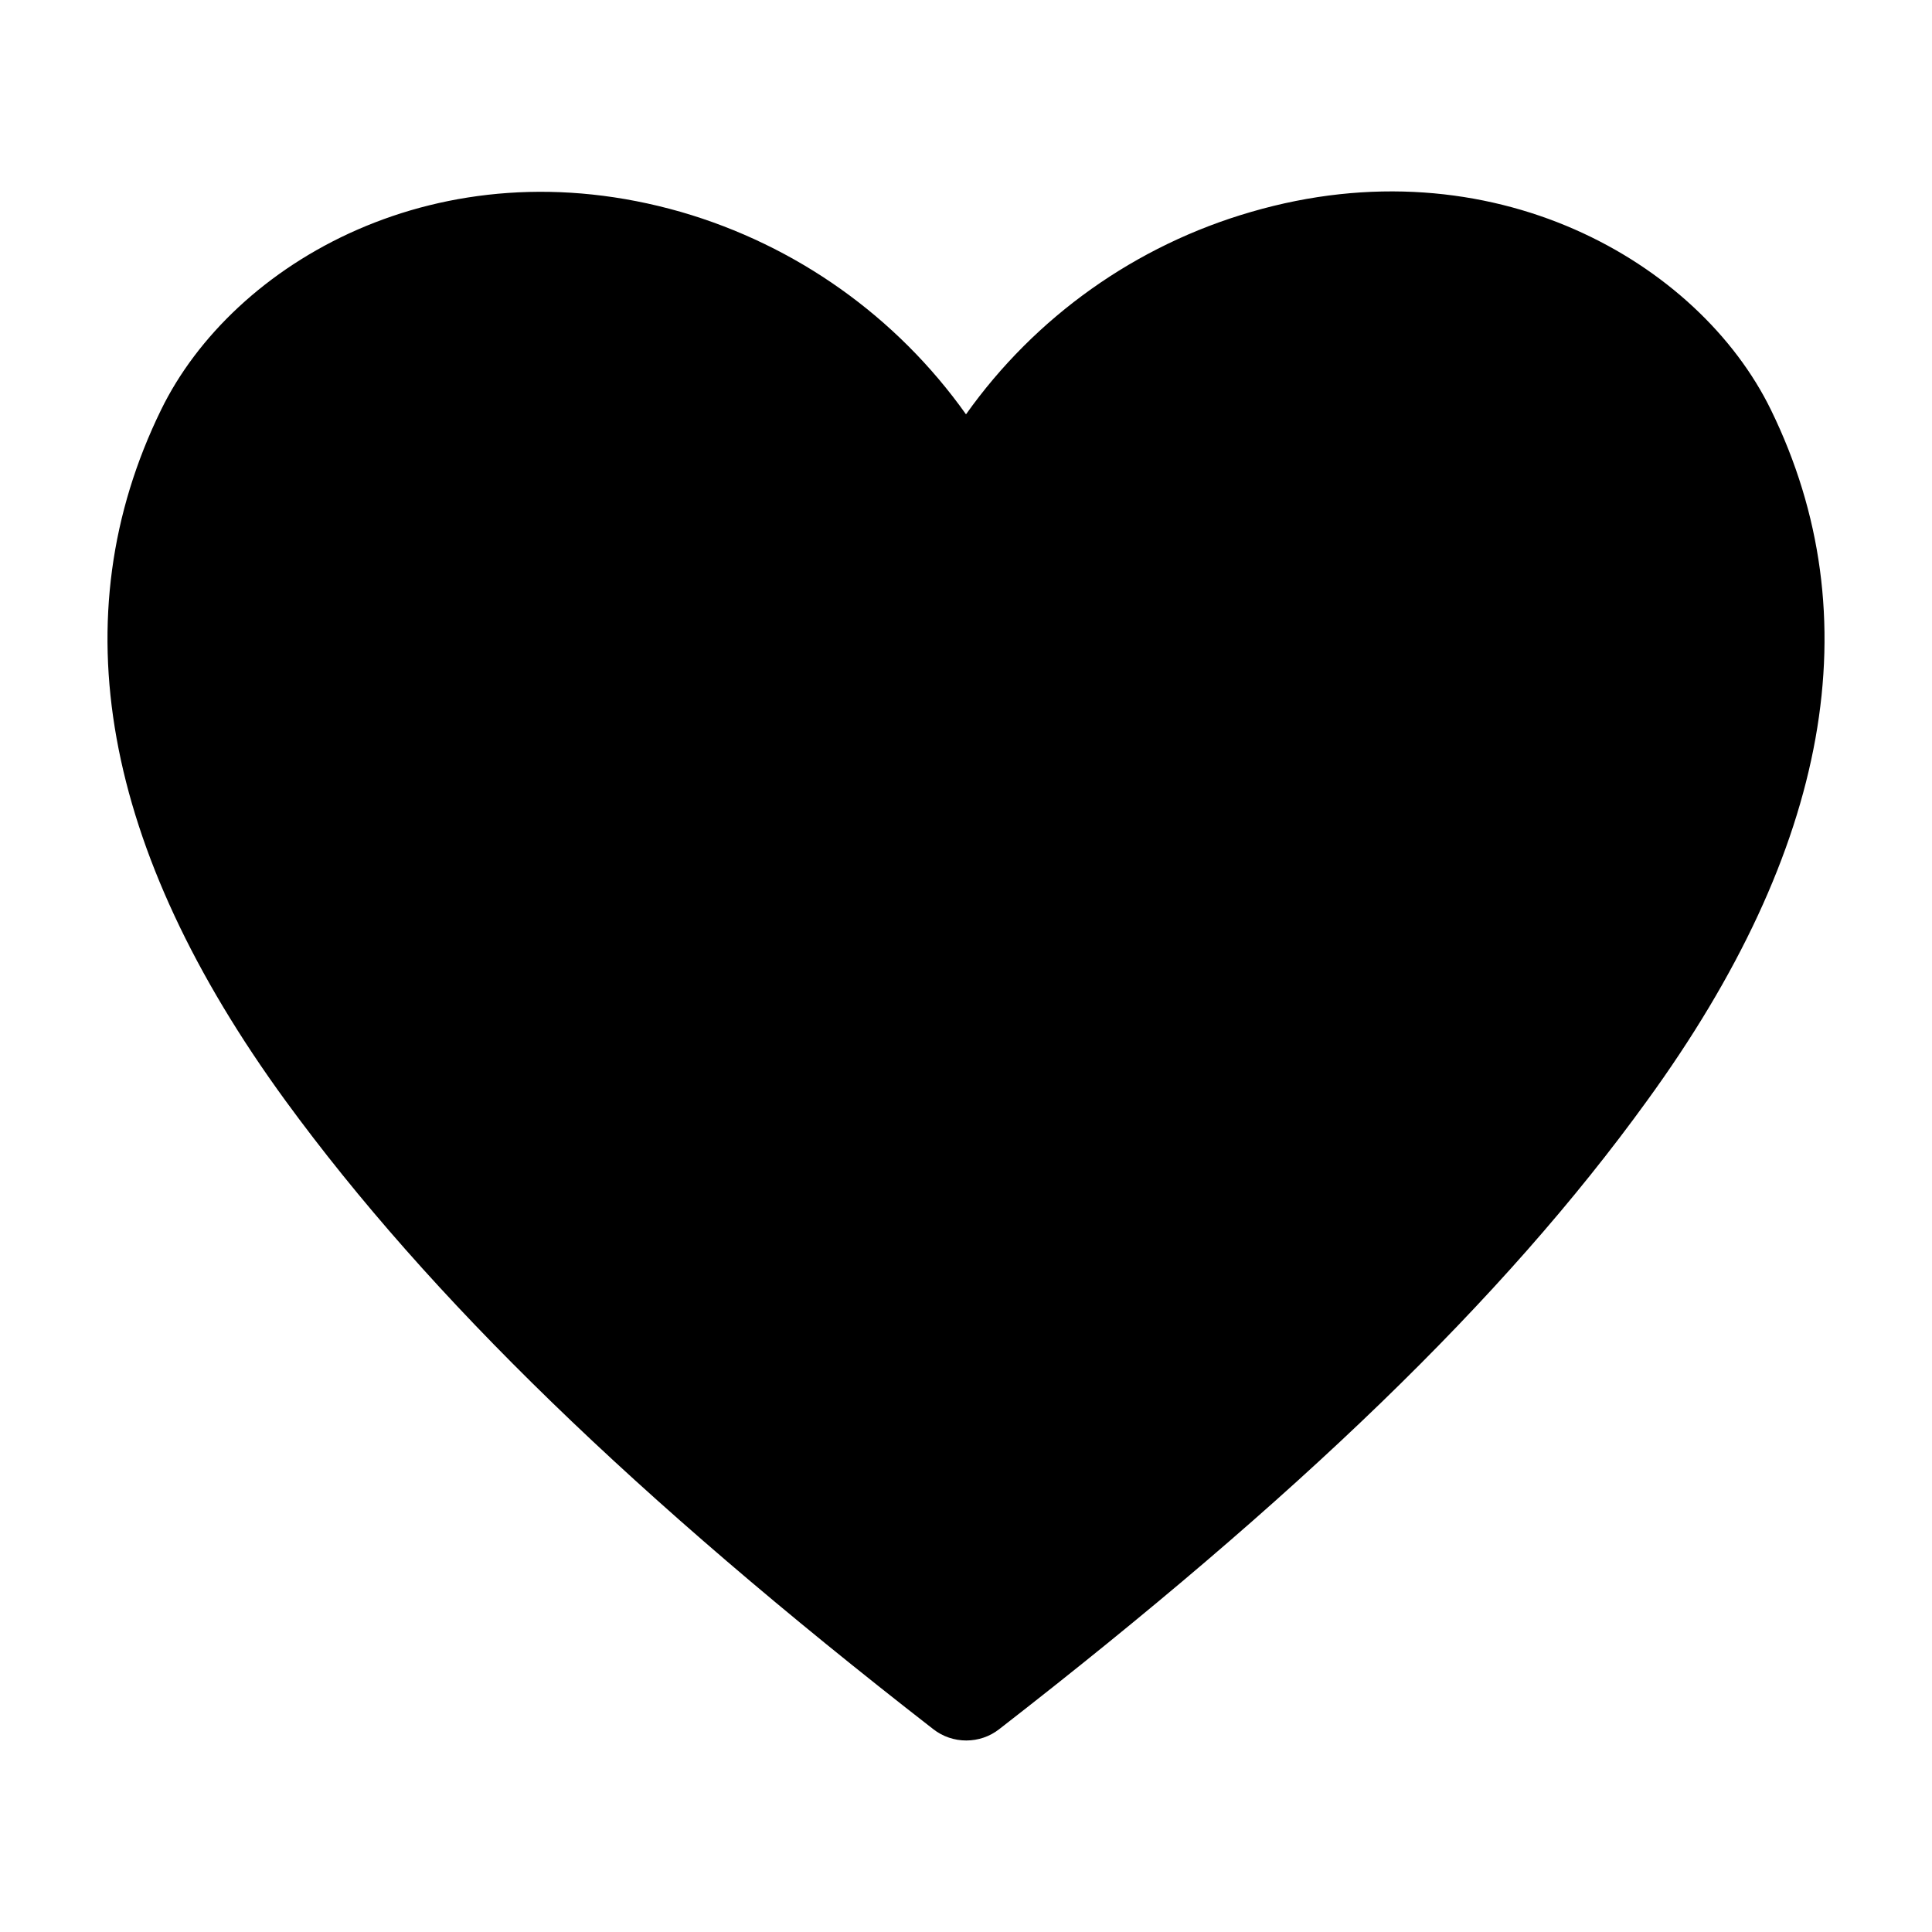
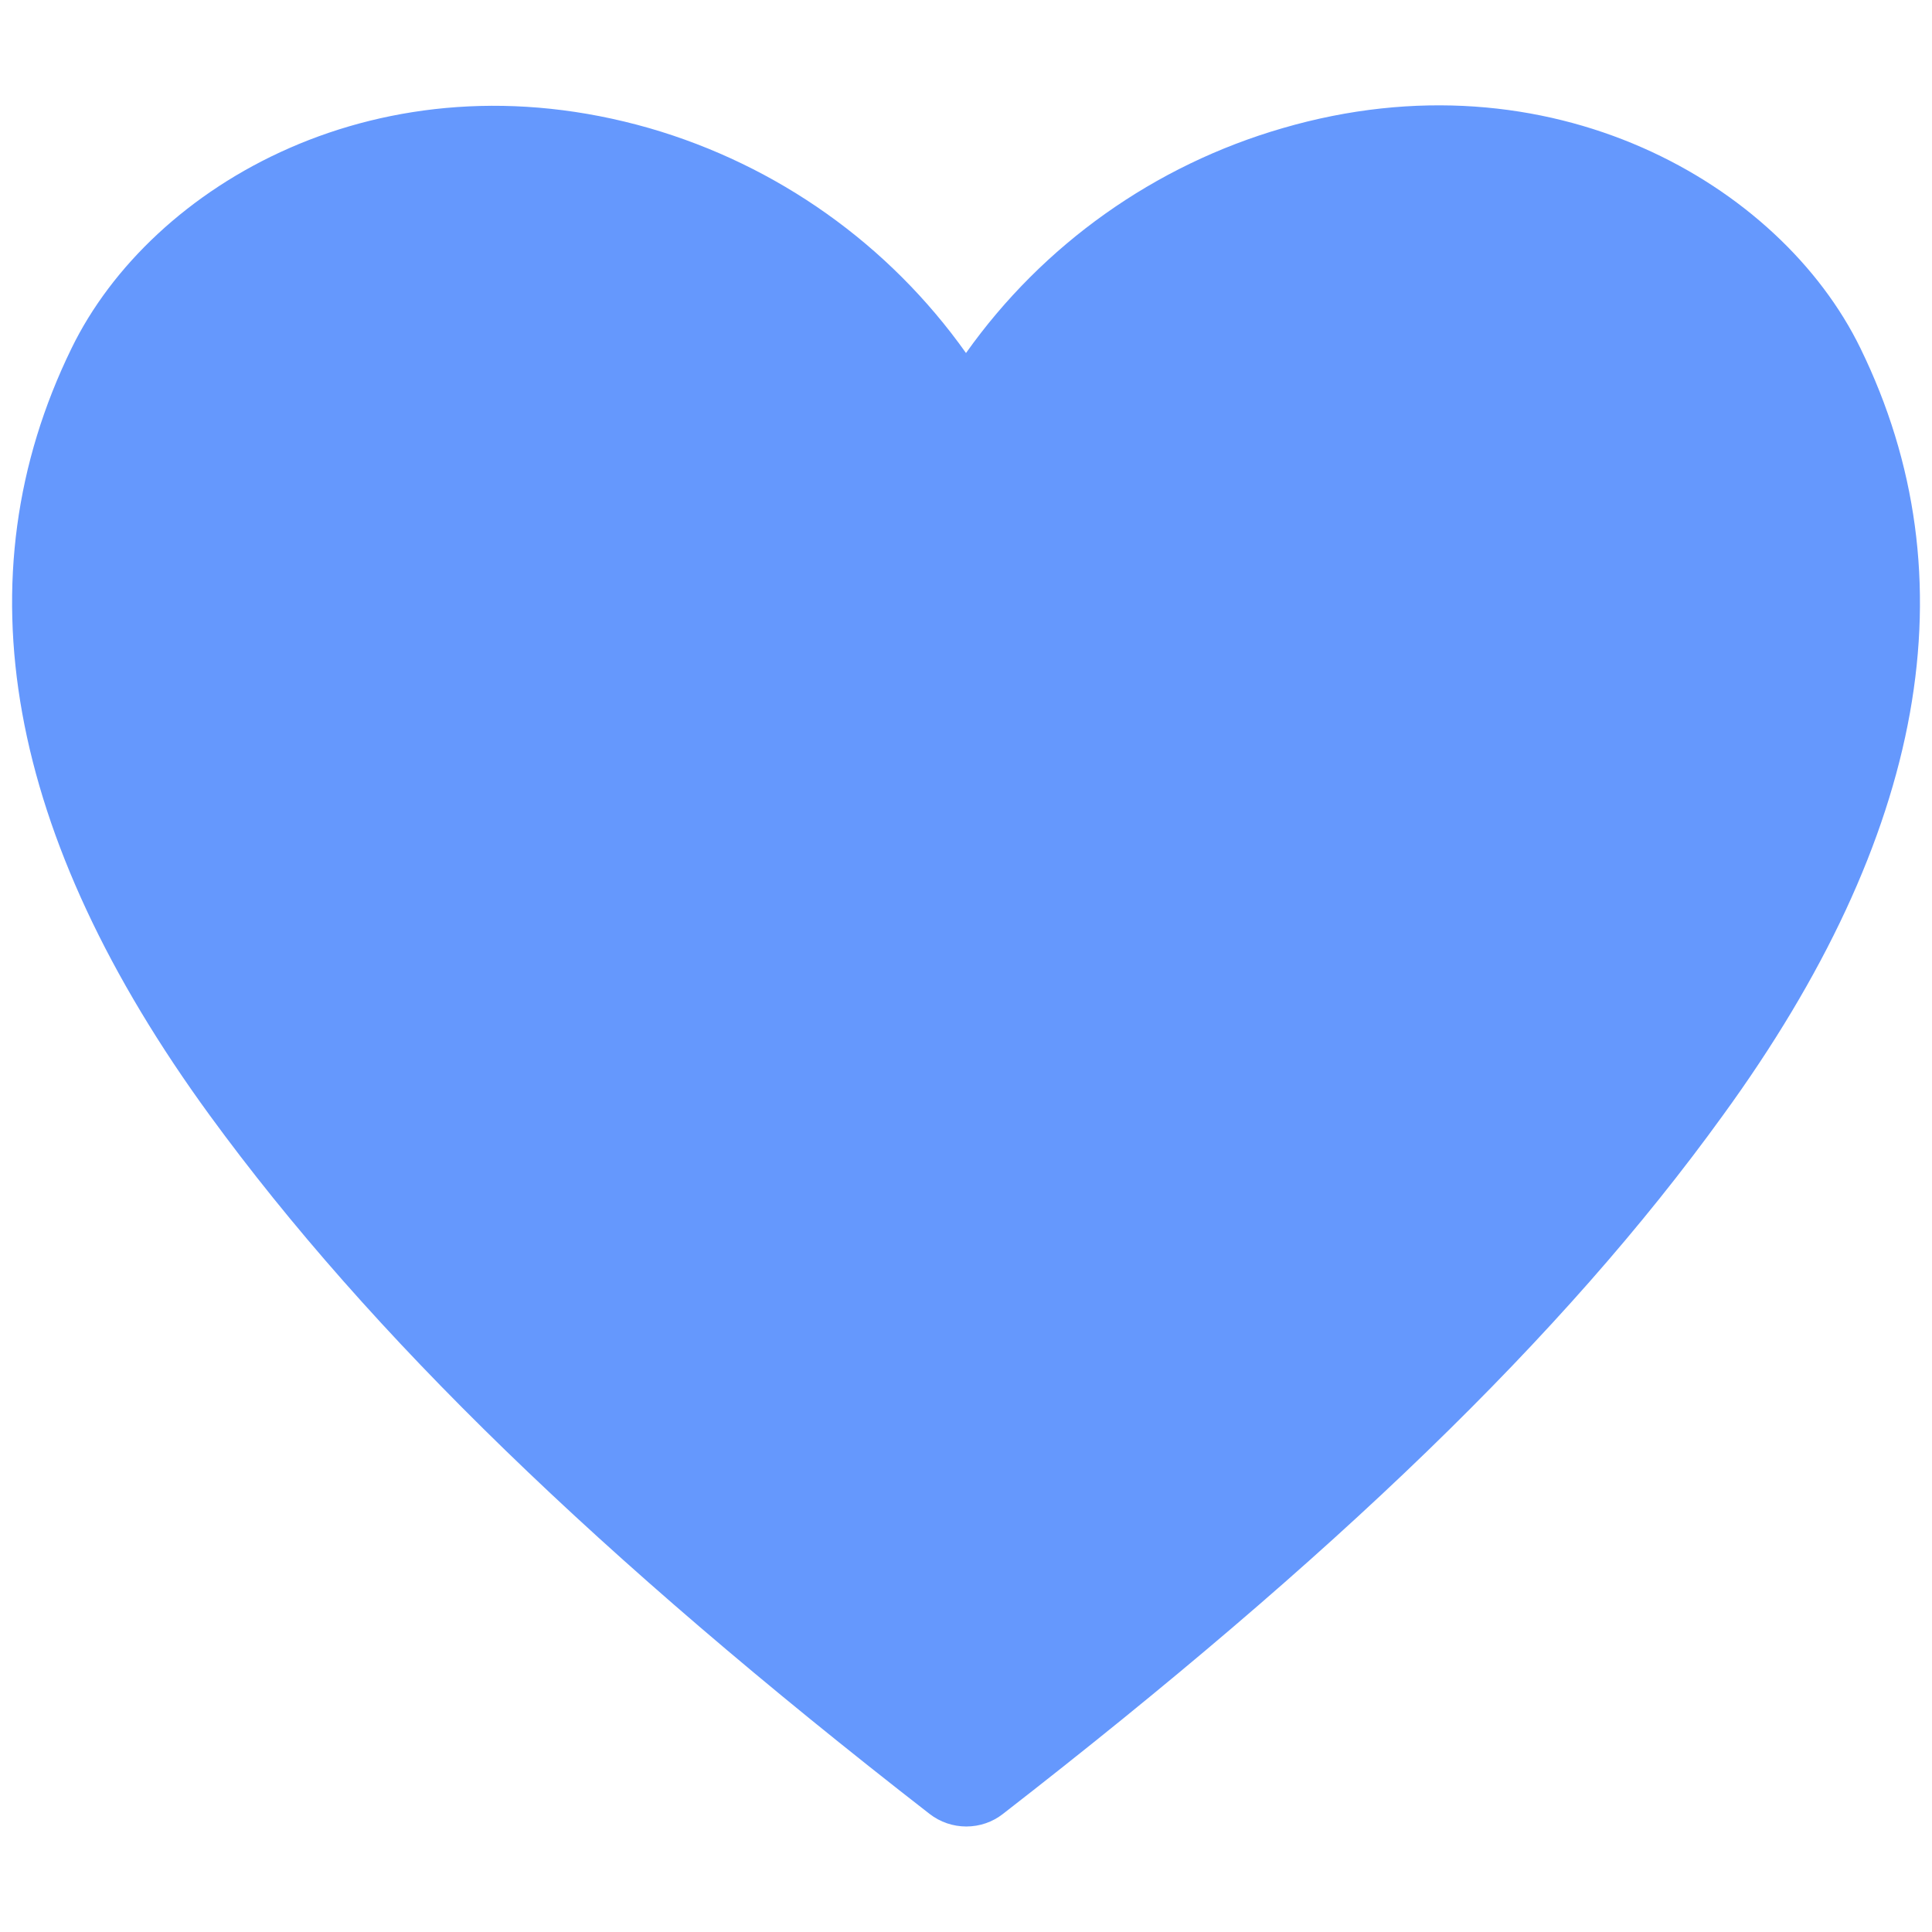
- <svg xmlns="http://www.w3.org/2000/svg" width="24" height="24" viewBox="0 0 24 24" fill="none">
-   <path d="M22 5.093C21.107 3.26 18.533 1.76 15.54 2.633C14.11 3.047 12.862 3.933 12 5.147C11.138 3.933 9.89 3.047 8.46 2.633C5.46 1.773 2.893 3.26 2 5.093C0.747 7.66 1.267 10.547 3.547 13.674C5.333 16.12 7.887 18.6 11.593 21.48C11.71 21.572 11.855 21.621 12.003 21.621C12.152 21.621 12.296 21.572 12.413 21.48C16.113 18.607 18.673 16.147 20.46 13.674C22.733 10.547 23.253 7.66 22 5.093Z" fill="black" />
+ <svg xmlns="http://www.w3.org/2000/svg" width="18" height="18" viewBox="0 0 18 18" fill="none">
+   <path d="M17.333 3.244C16.589 1.717 14.444 0.467 11.95 1.194C10.758 1.539 9.718 2.277 9 3.289C8.282 2.277 7.242 1.539 6.05 1.194C3.55 0.478 1.411 1.717 0.667 3.244C-0.378 5.383 0.056 7.789 1.956 10.394C3.444 12.433 5.572 14.5 8.661 16.9C8.759 16.976 8.879 17.017 9.003 17.017C9.127 17.017 9.247 16.976 9.344 16.9C12.428 14.505 14.561 12.456 16.05 10.394C17.945 7.789 18.378 5.383 17.333 3.244Z" fill="#6598FD" />
</svg>
